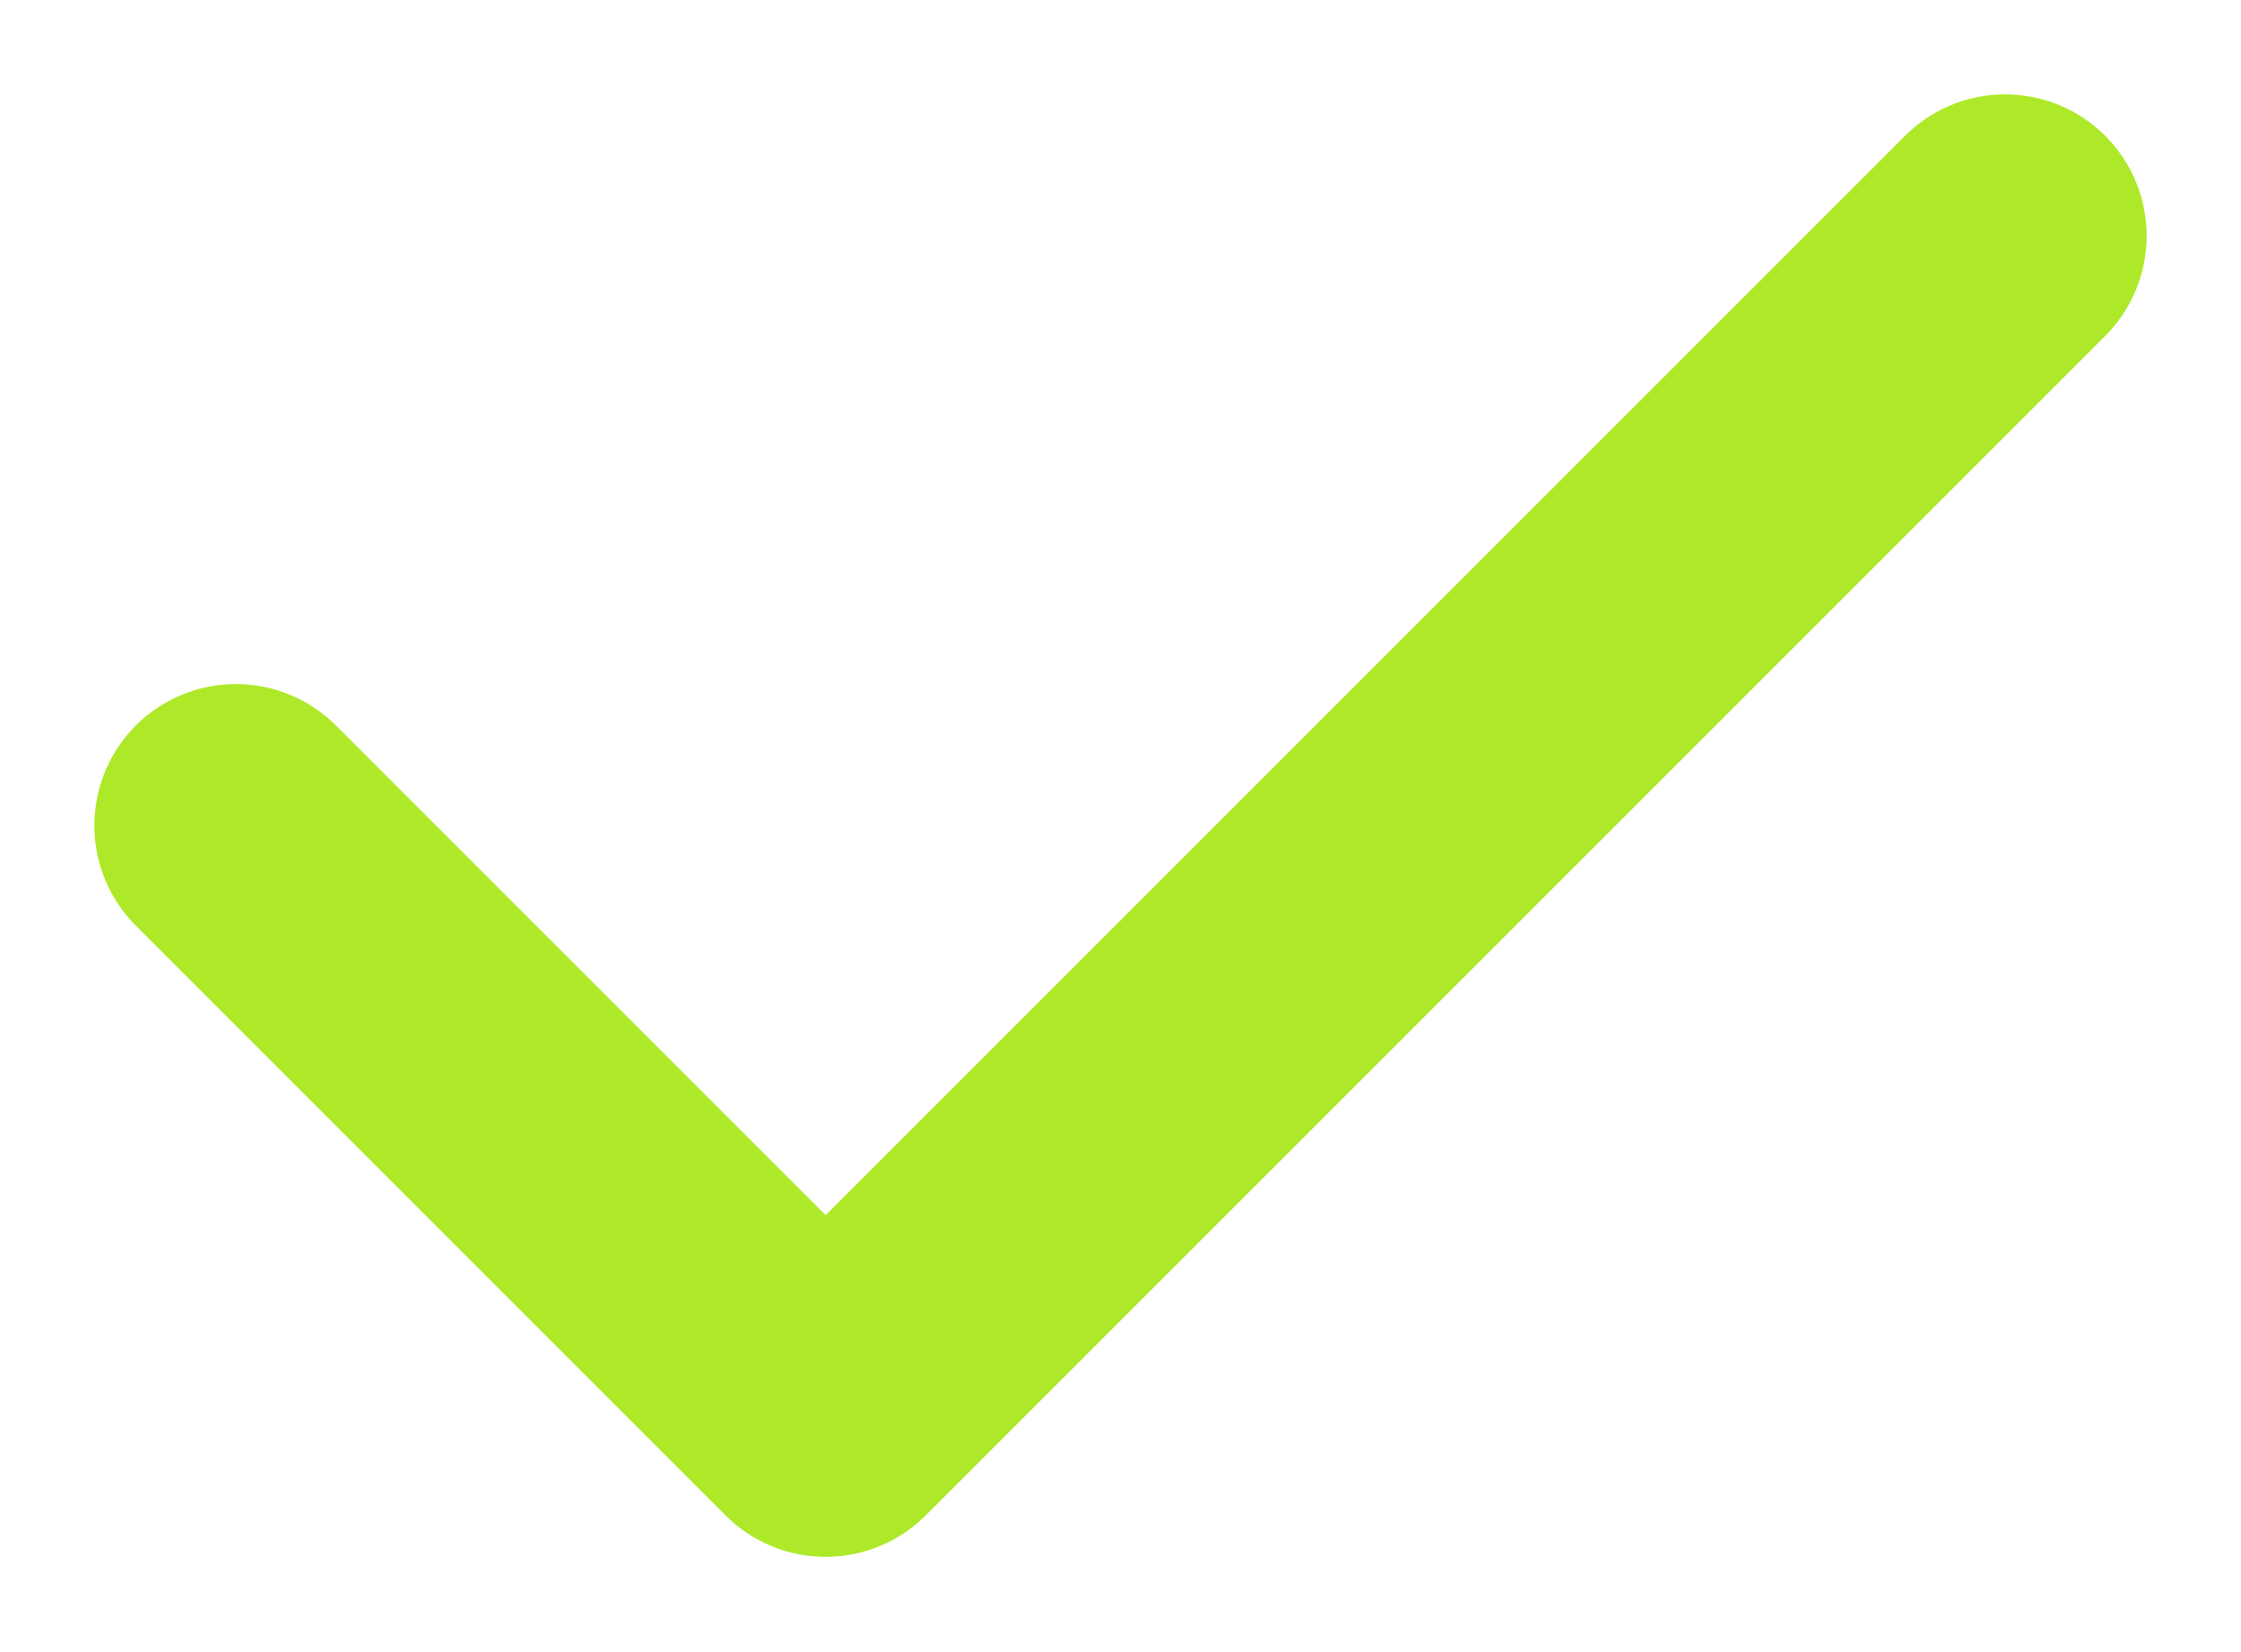
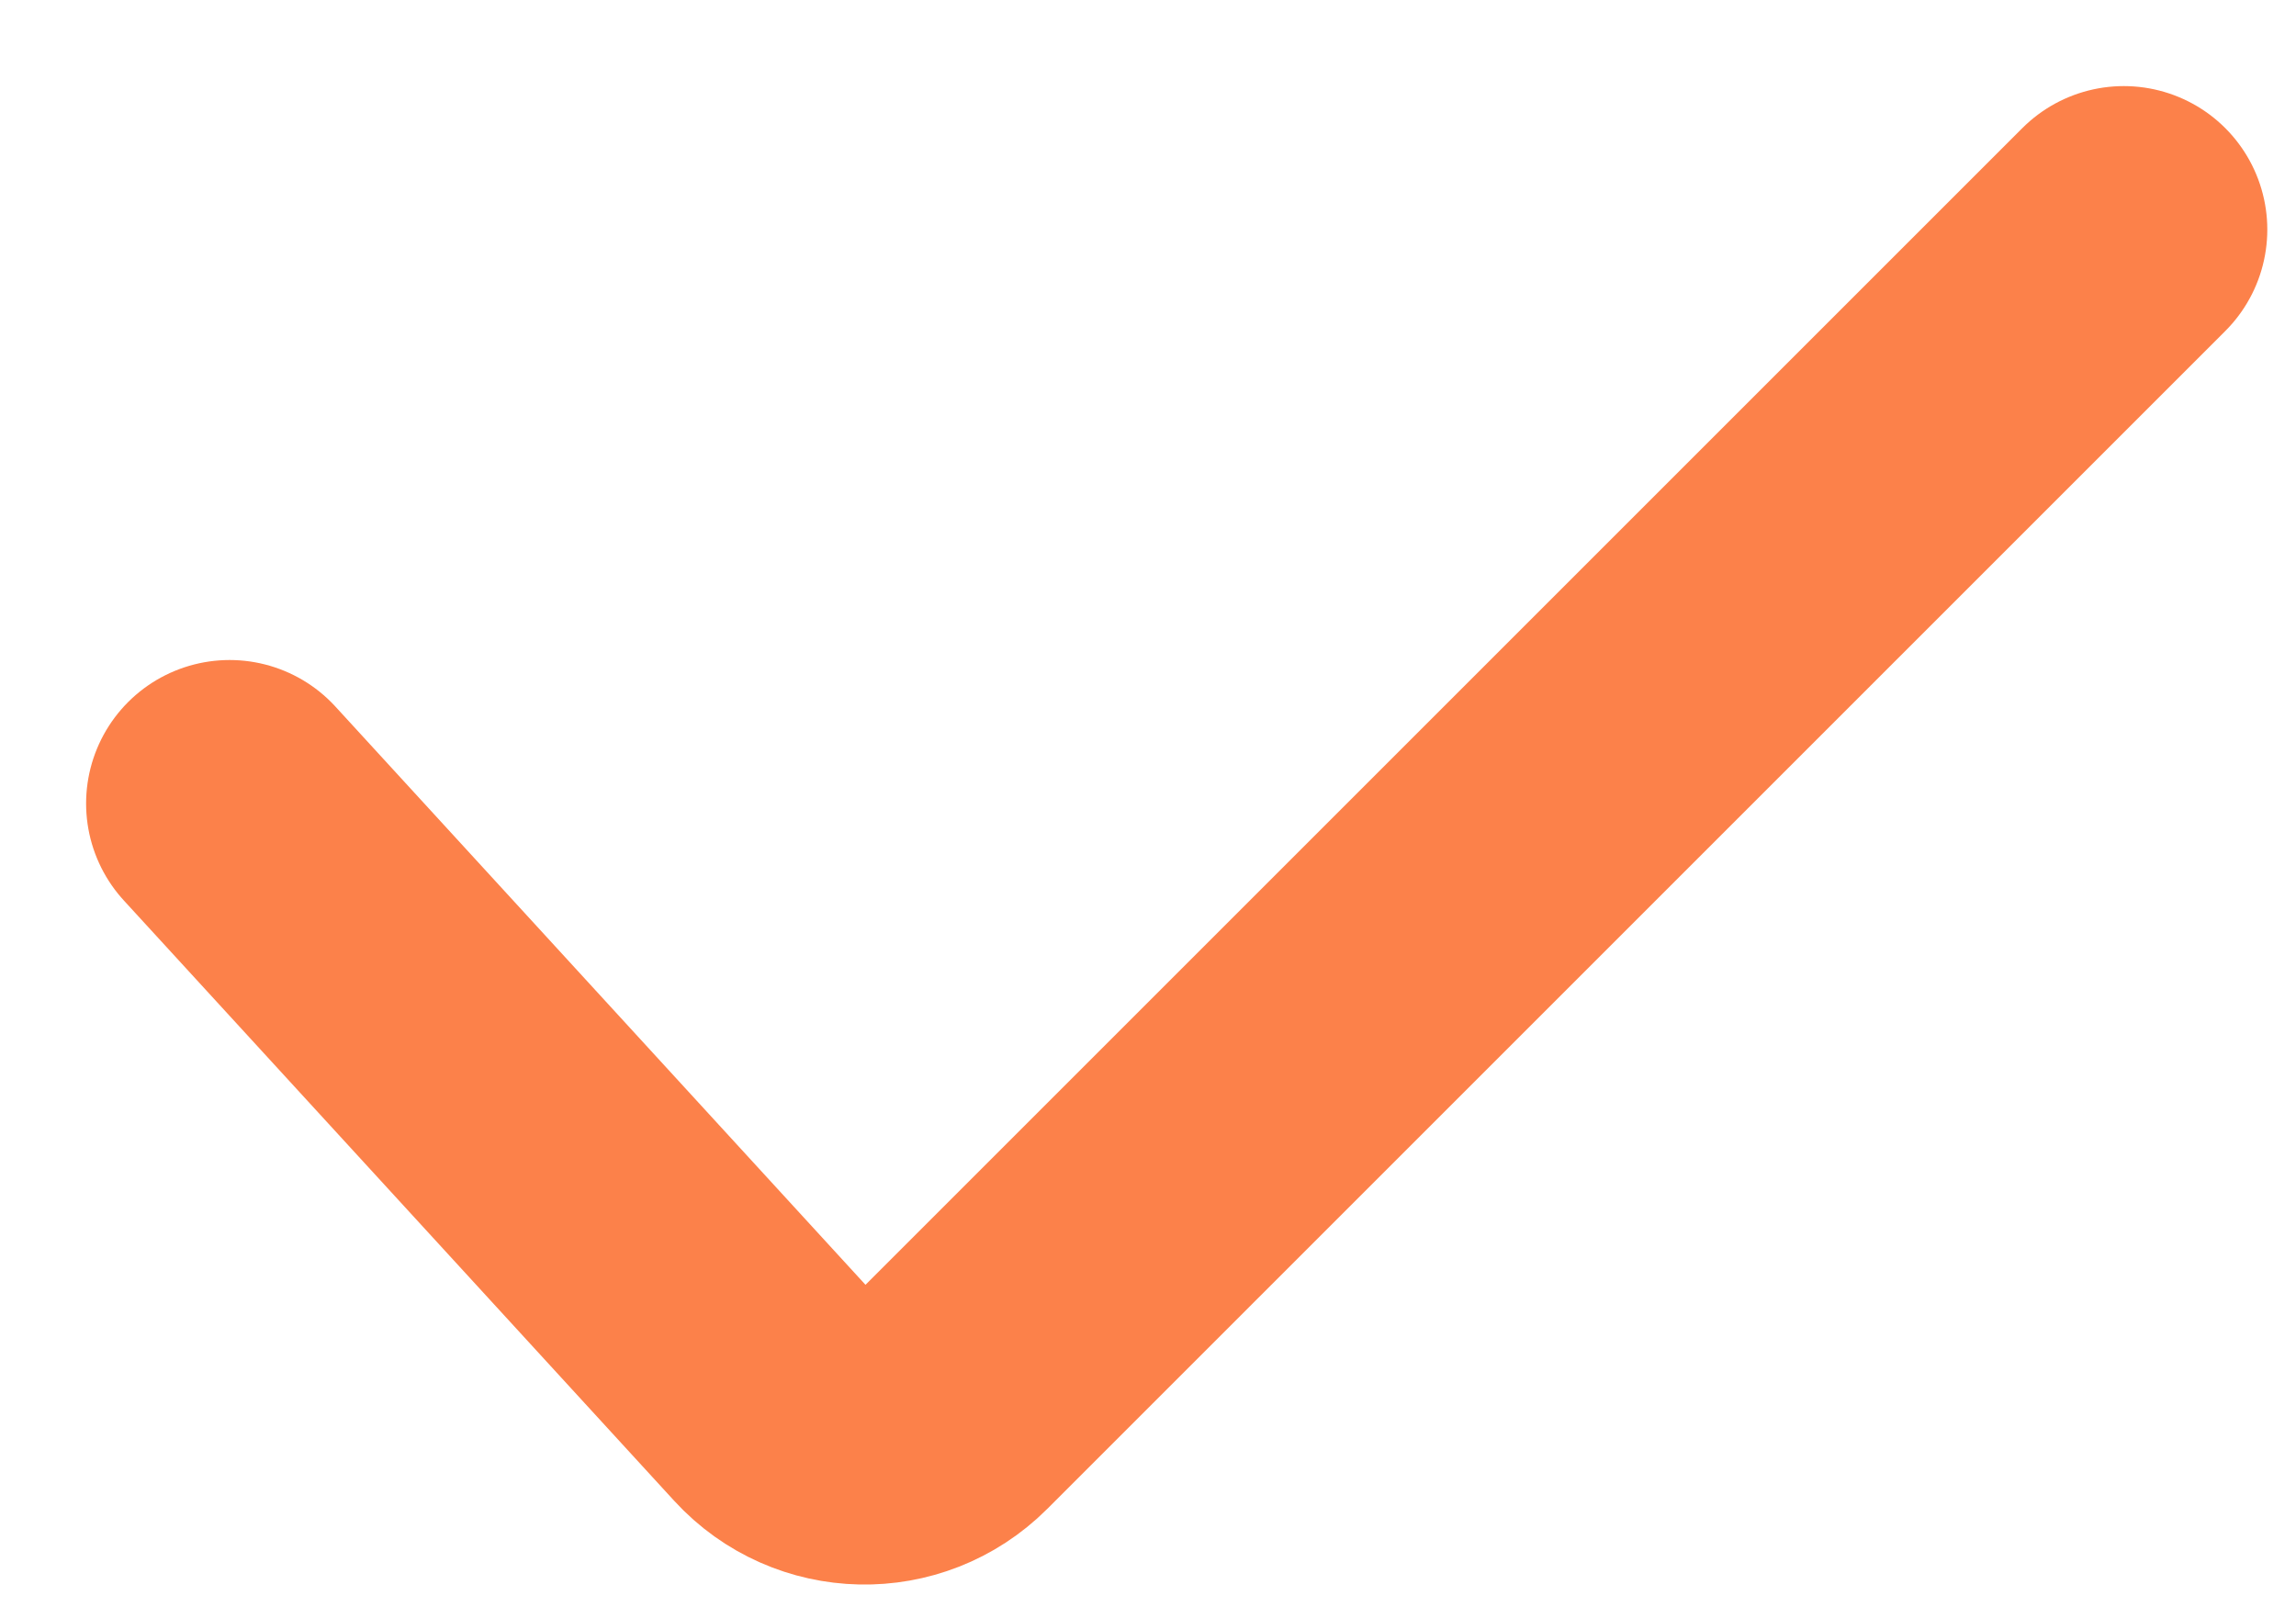
- <svg xmlns="http://www.w3.org/2000/svg" width="19" height="14" viewBox="0 0 19 14" fill="none">
-   <path d="M17 2L7 12L2 7" stroke="#AEE929" stroke-width="2.4" stroke-linecap="round" stroke-linejoin="round" />
+ <svg xmlns="http://www.w3.org/2000/svg" width="20" height="14" viewBox="0 0 20 14" fill="none">
+   <path d="M2 7L6.794 12.23C7.179 12.65 7.836 12.664 8.239 12.261L18.5 2" stroke="#FC814A" stroke-width="2.5" stroke-linecap="round" />
</svg>
